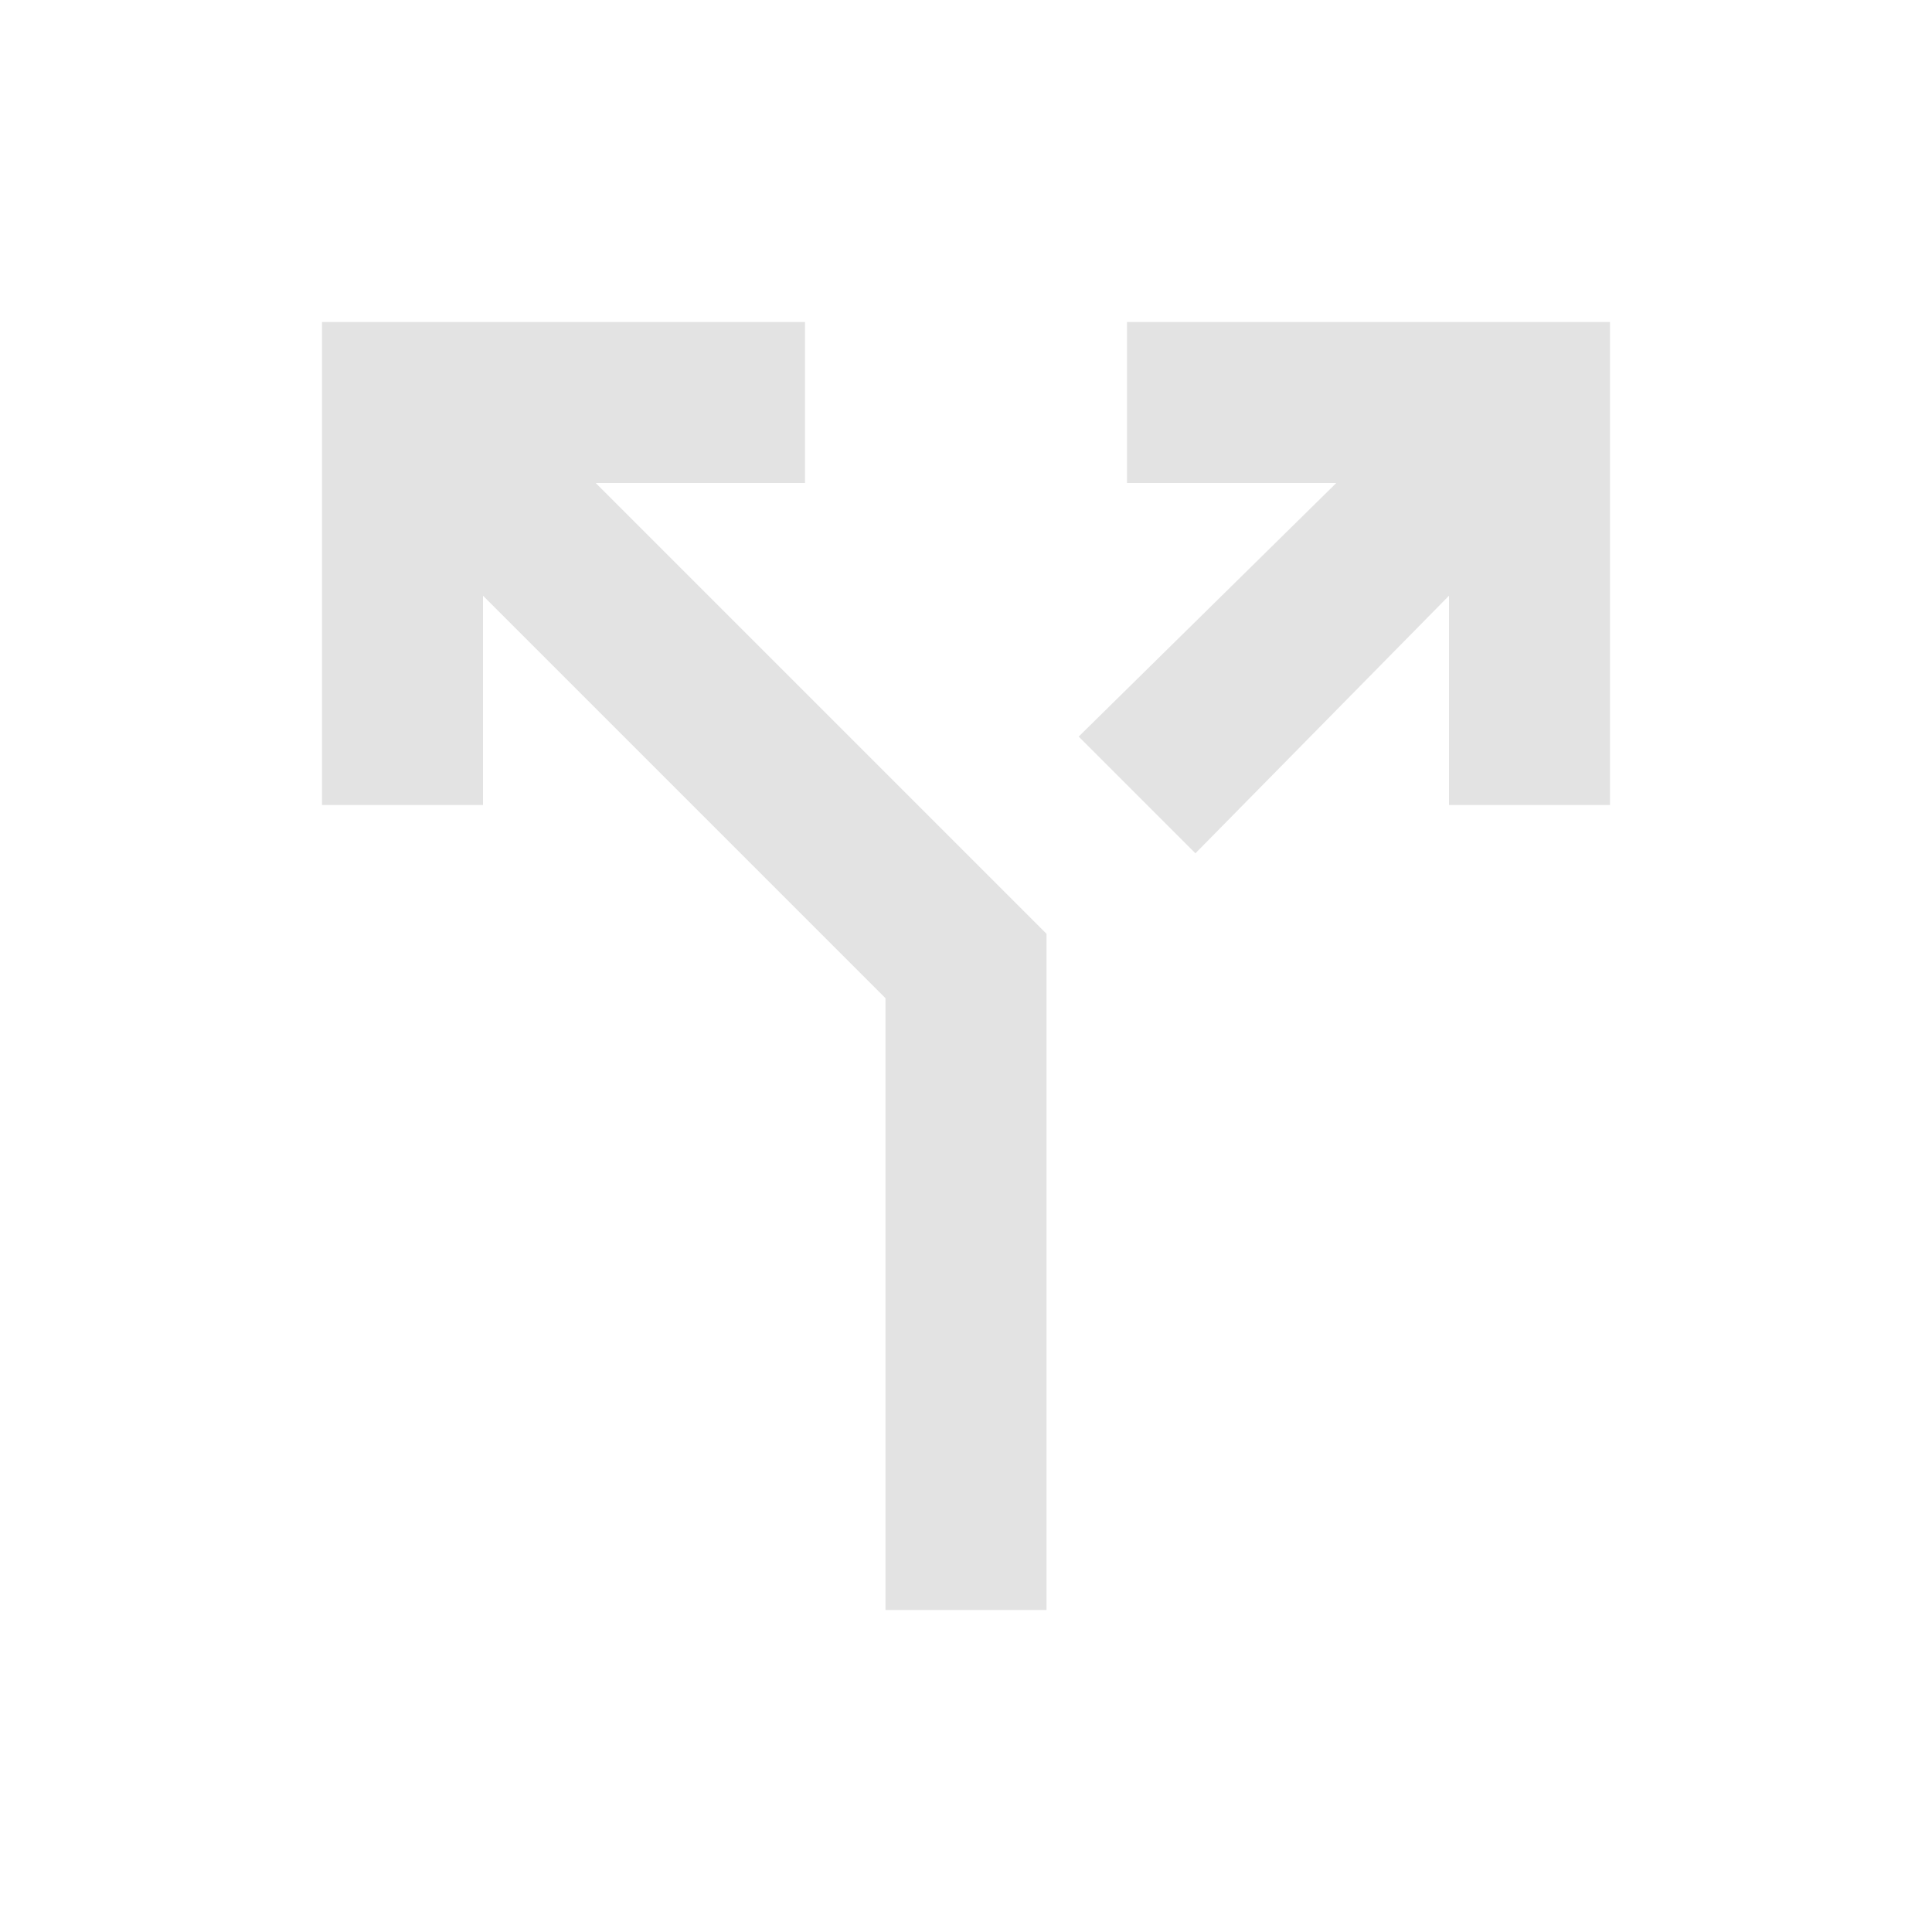
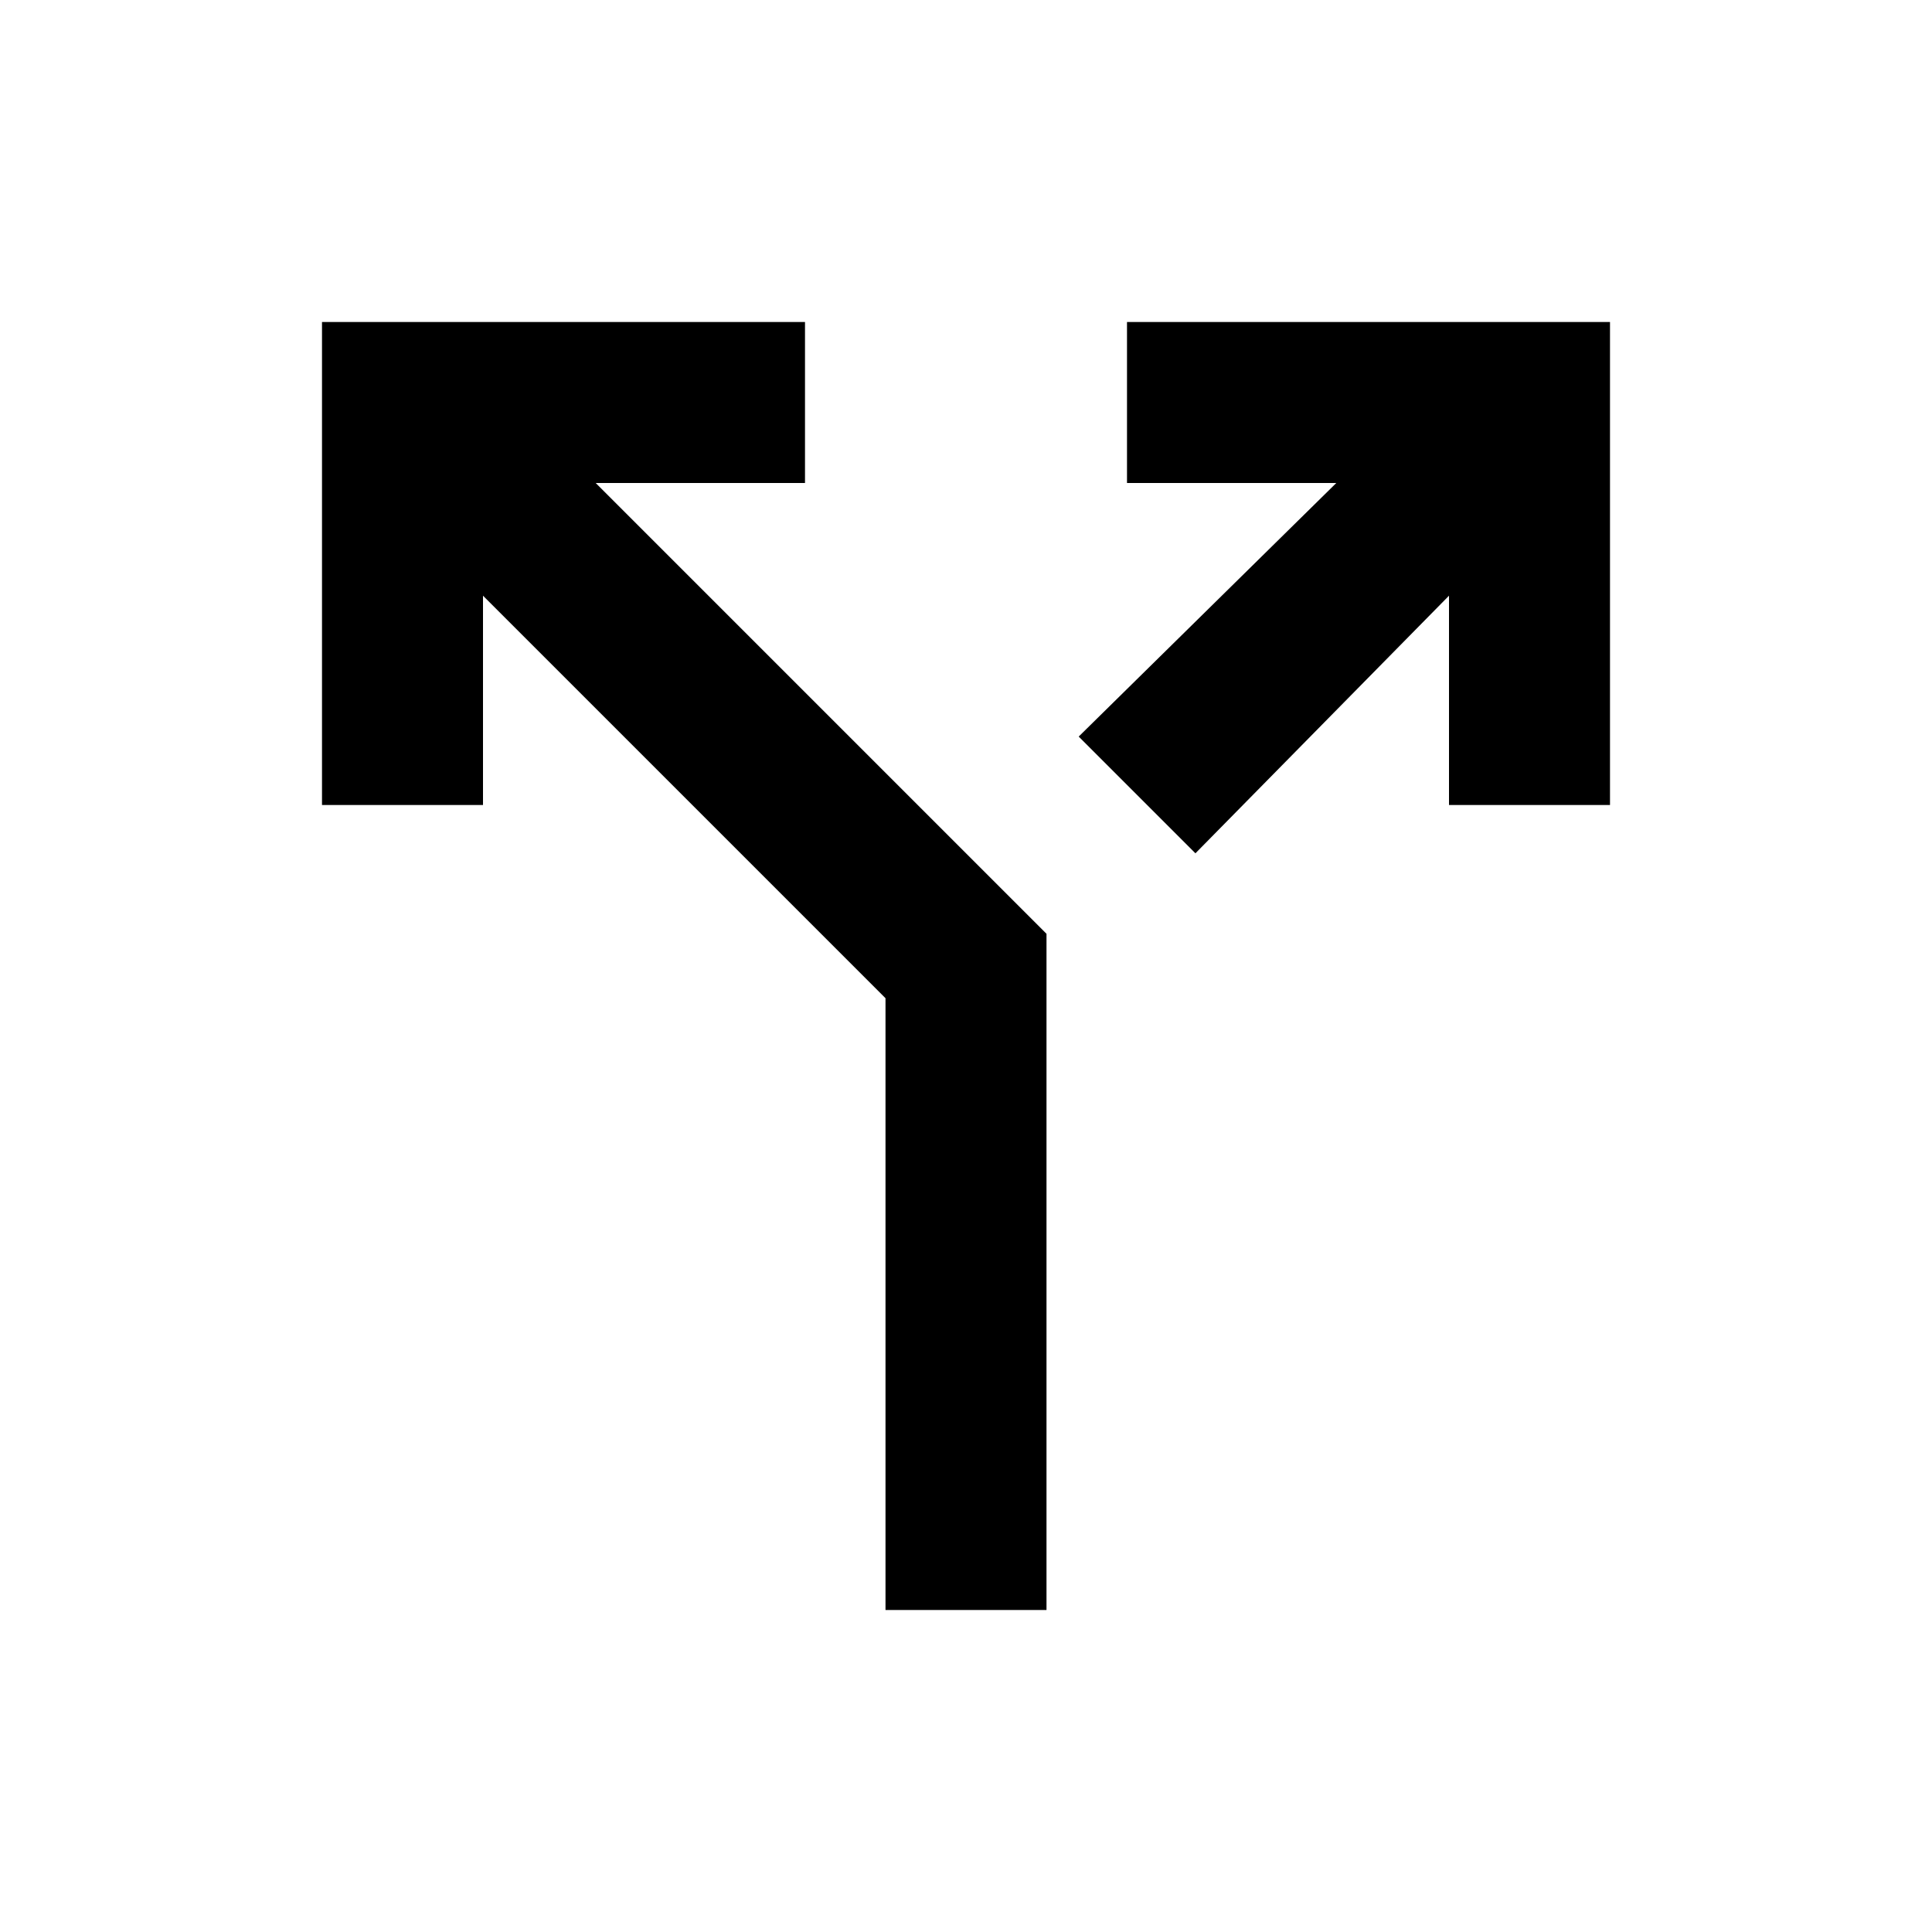
- <svg xmlns="http://www.w3.org/2000/svg" height="24px" viewBox="0 -960 960 960" width="24px" fill="#e3e3e3">
+ <svg xmlns="http://www.w3.org/2000/svg" height="24px" viewBox="0 -960 960 960" width="24px" fill="{color}">
  <path d="M440-160v-304L240-664v104h-80v-240h240v80H296l224 224v336h-80Zm154-376-58-58 128-126H560v-80h240v240h-80v-104L594-536Z" />
</svg>
